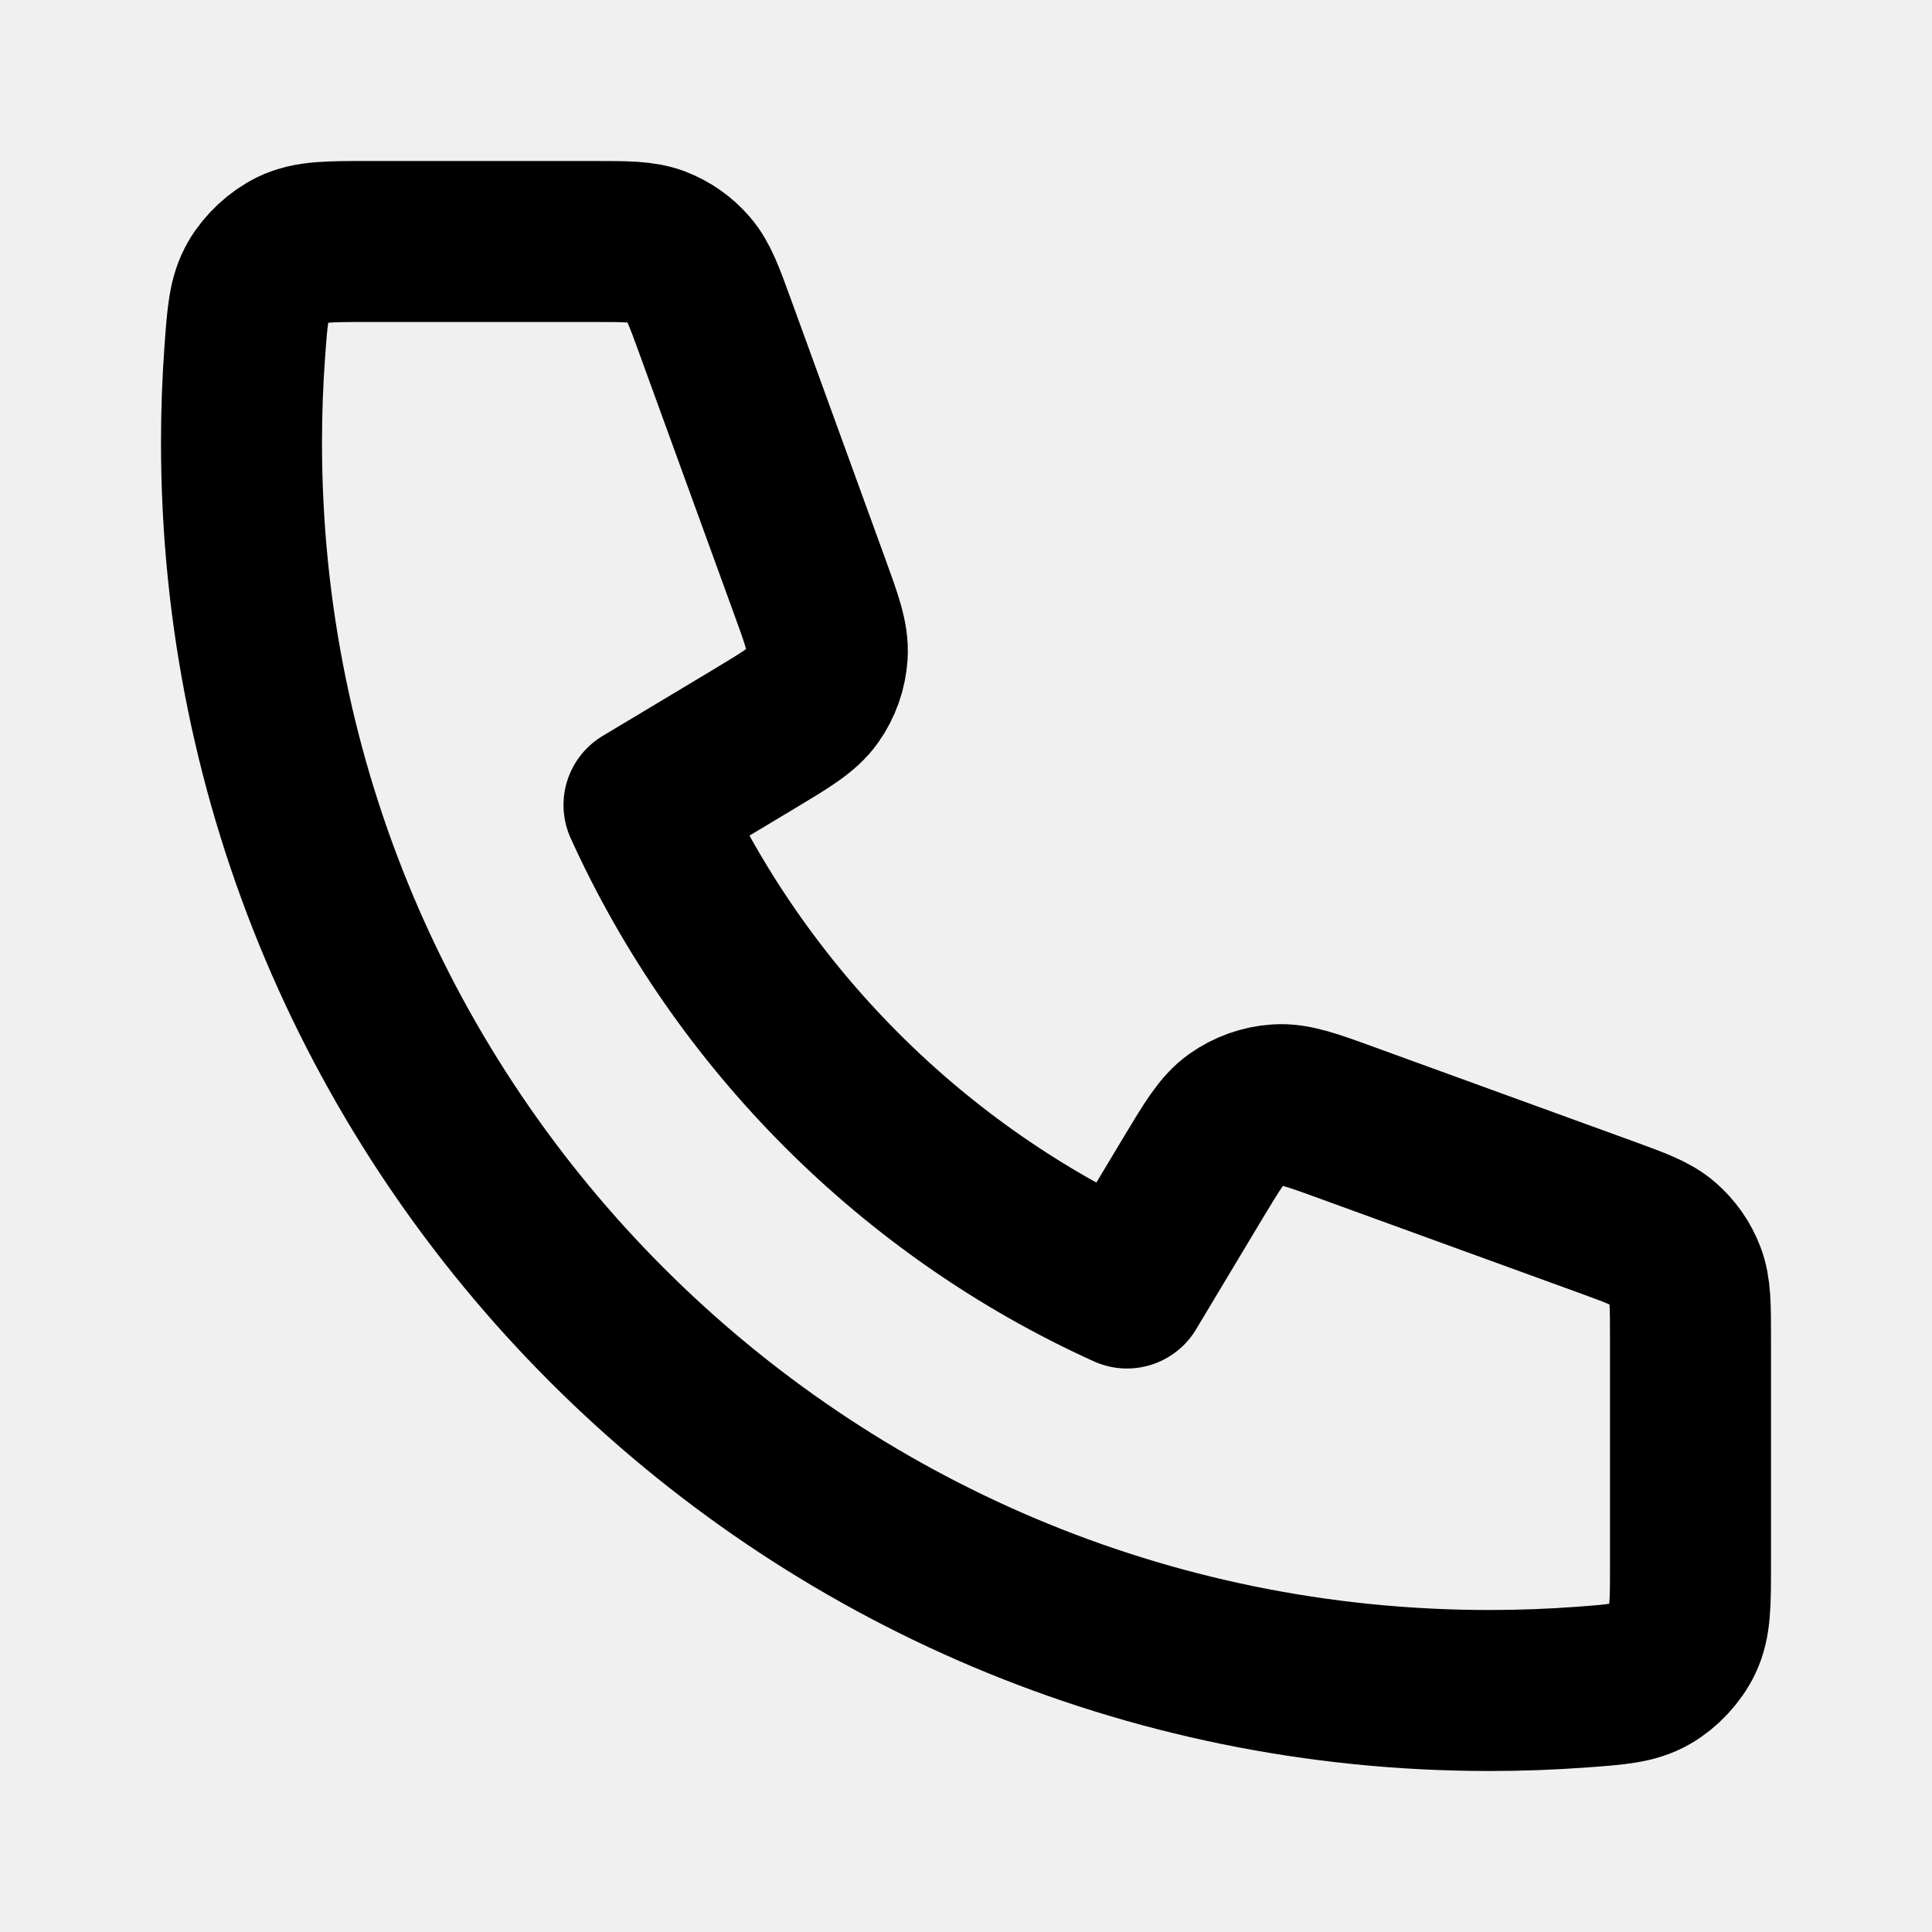
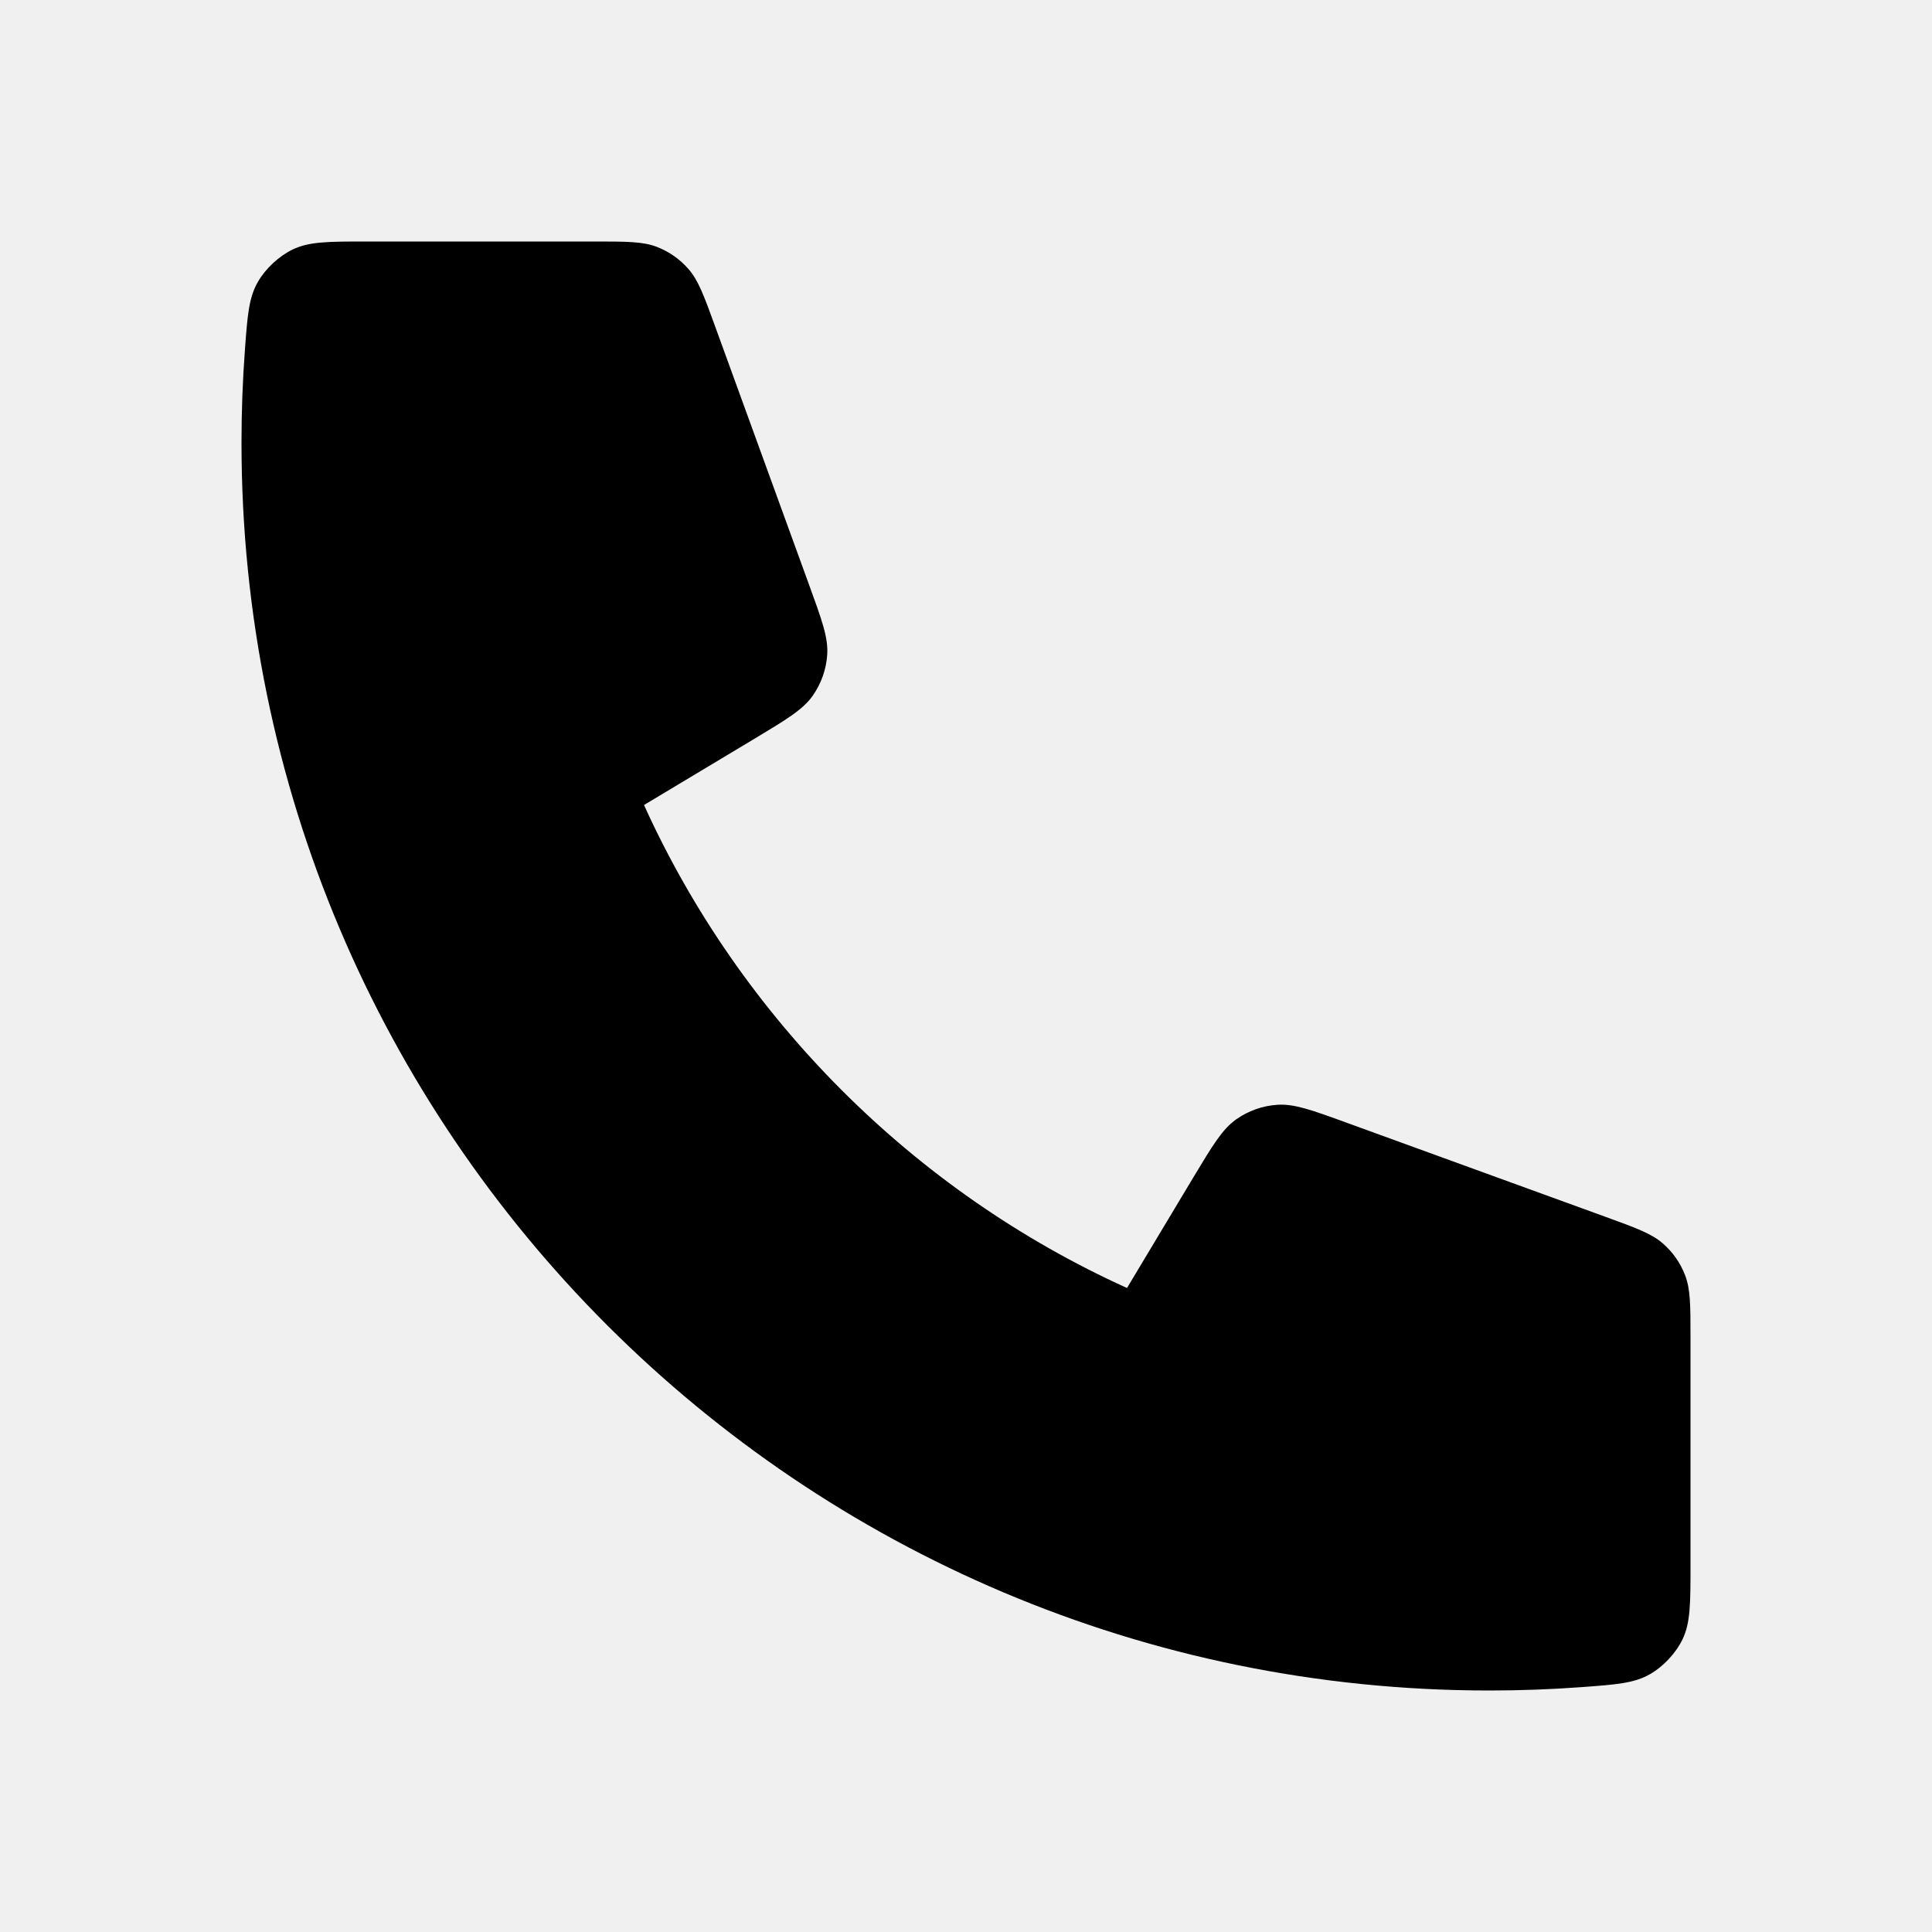
- <svg xmlns="http://www.w3.org/2000/svg" width="35px" height="35px" viewBox="0 0 24 24" fill="none">
+ <svg xmlns="http://www.w3.org/2000/svg" width="35px" height="35px" viewBox="0 0 24 24" fill="white">
  <g id="SVGRepo_bgCarrier" stroke-width="0" />
  <g id="SVGRepo_tracerCarrier" stroke-linecap="round" stroke-linejoin="round" />
  <g id="SVGRepo_iconCarrier">
-     <path d="M3 5.5C3 14.06 9.94 21 18.5 21C18.886 21 19.269 20.986 19.648 20.958C20.083 20.926 20.301 20.91 20.499 20.796C20.663 20.702 20.819 20.535 20.901 20.364C21 20.158 21 19.918 21 19.438V16.621C21 16.217 21 16.015 20.933 15.842C20.875 15.689 20.779 15.553 20.656 15.446C20.516 15.324 20.326 15.255 19.947 15.117L16.74 13.951C16.299 13.79 16.078 13.71 15.868 13.724C15.684 13.736 15.506 13.799 15.355 13.906C15.184 14.027 15.063 14.229 14.821 14.631L14 16C11.35 14.8 9.202 12.649 8 10L9.369 9.179C9.771 8.937 9.973 8.816 10.094 8.645C10.201 8.494 10.264 8.316 10.276 8.132C10.29 7.922 10.21 7.702 10.049 7.26L8.883 4.053C8.745 3.674 8.676 3.484 8.554 3.344C8.447 3.22 8.311 3.125 8.158 3.066C7.985 3 7.783 3 7.379 3H4.562C4.082 3 3.842 3 3.636 3.099C3.466 3.181 3.298 3.337 3.204 3.501C3.09 3.699 3.074 3.917 3.042 4.352C3.014 4.731 3 5.114 3 5.5Z" stroke="#000000" stroke-width="2" stroke-linecap="round" stroke-linejoin="round" />
+     <path d="M3 5.5C3 14.06 9.94 21 18.5 21C18.886 21 19.269 20.986 19.648 20.958C20.083 20.926 20.301 20.91 20.499 20.796C20.663 20.702 20.819 20.535 20.901 20.364C21 20.158 21 19.918 21 19.438V16.621C21 16.217 21 16.015 20.933 15.842C20.875 15.689 20.779 15.553 20.656 15.446C20.516 15.324 20.326 15.255 19.947 15.117L16.74 13.951C16.299 13.79 16.078 13.71 15.868 13.724C15.684 13.736 15.506 13.799 15.355 13.906C15.184 14.027 15.063 14.229 14.821 14.631L14 16C11.35 14.8 9.202 12.649 8 10L9.369 9.179C9.771 8.937 9.973 8.816 10.094 8.645C10.201 8.494 10.264 8.316 10.276 8.132C10.29 7.922 10.21 7.702 10.049 7.26L8.883 4.053C8.745 3.674 8.676 3.484 8.554 3.344C8.447 3.22 8.311 3.125 8.158 3.066C7.985 3 7.783 3 7.379 3H4.562C4.082 3 3.842 3 3.636 3.099C3.466 3.181 3.298 3.337 3.204 3.501C3.09 3.699 3.074 3.917 3.042 4.352C3.014 4.731 3 5.114 3 5.5Z" stroke="none" stroke-width="2" stroke-linecap="round" stroke-linejoin="round" fill="currentColor" />
  </g>
</svg>
